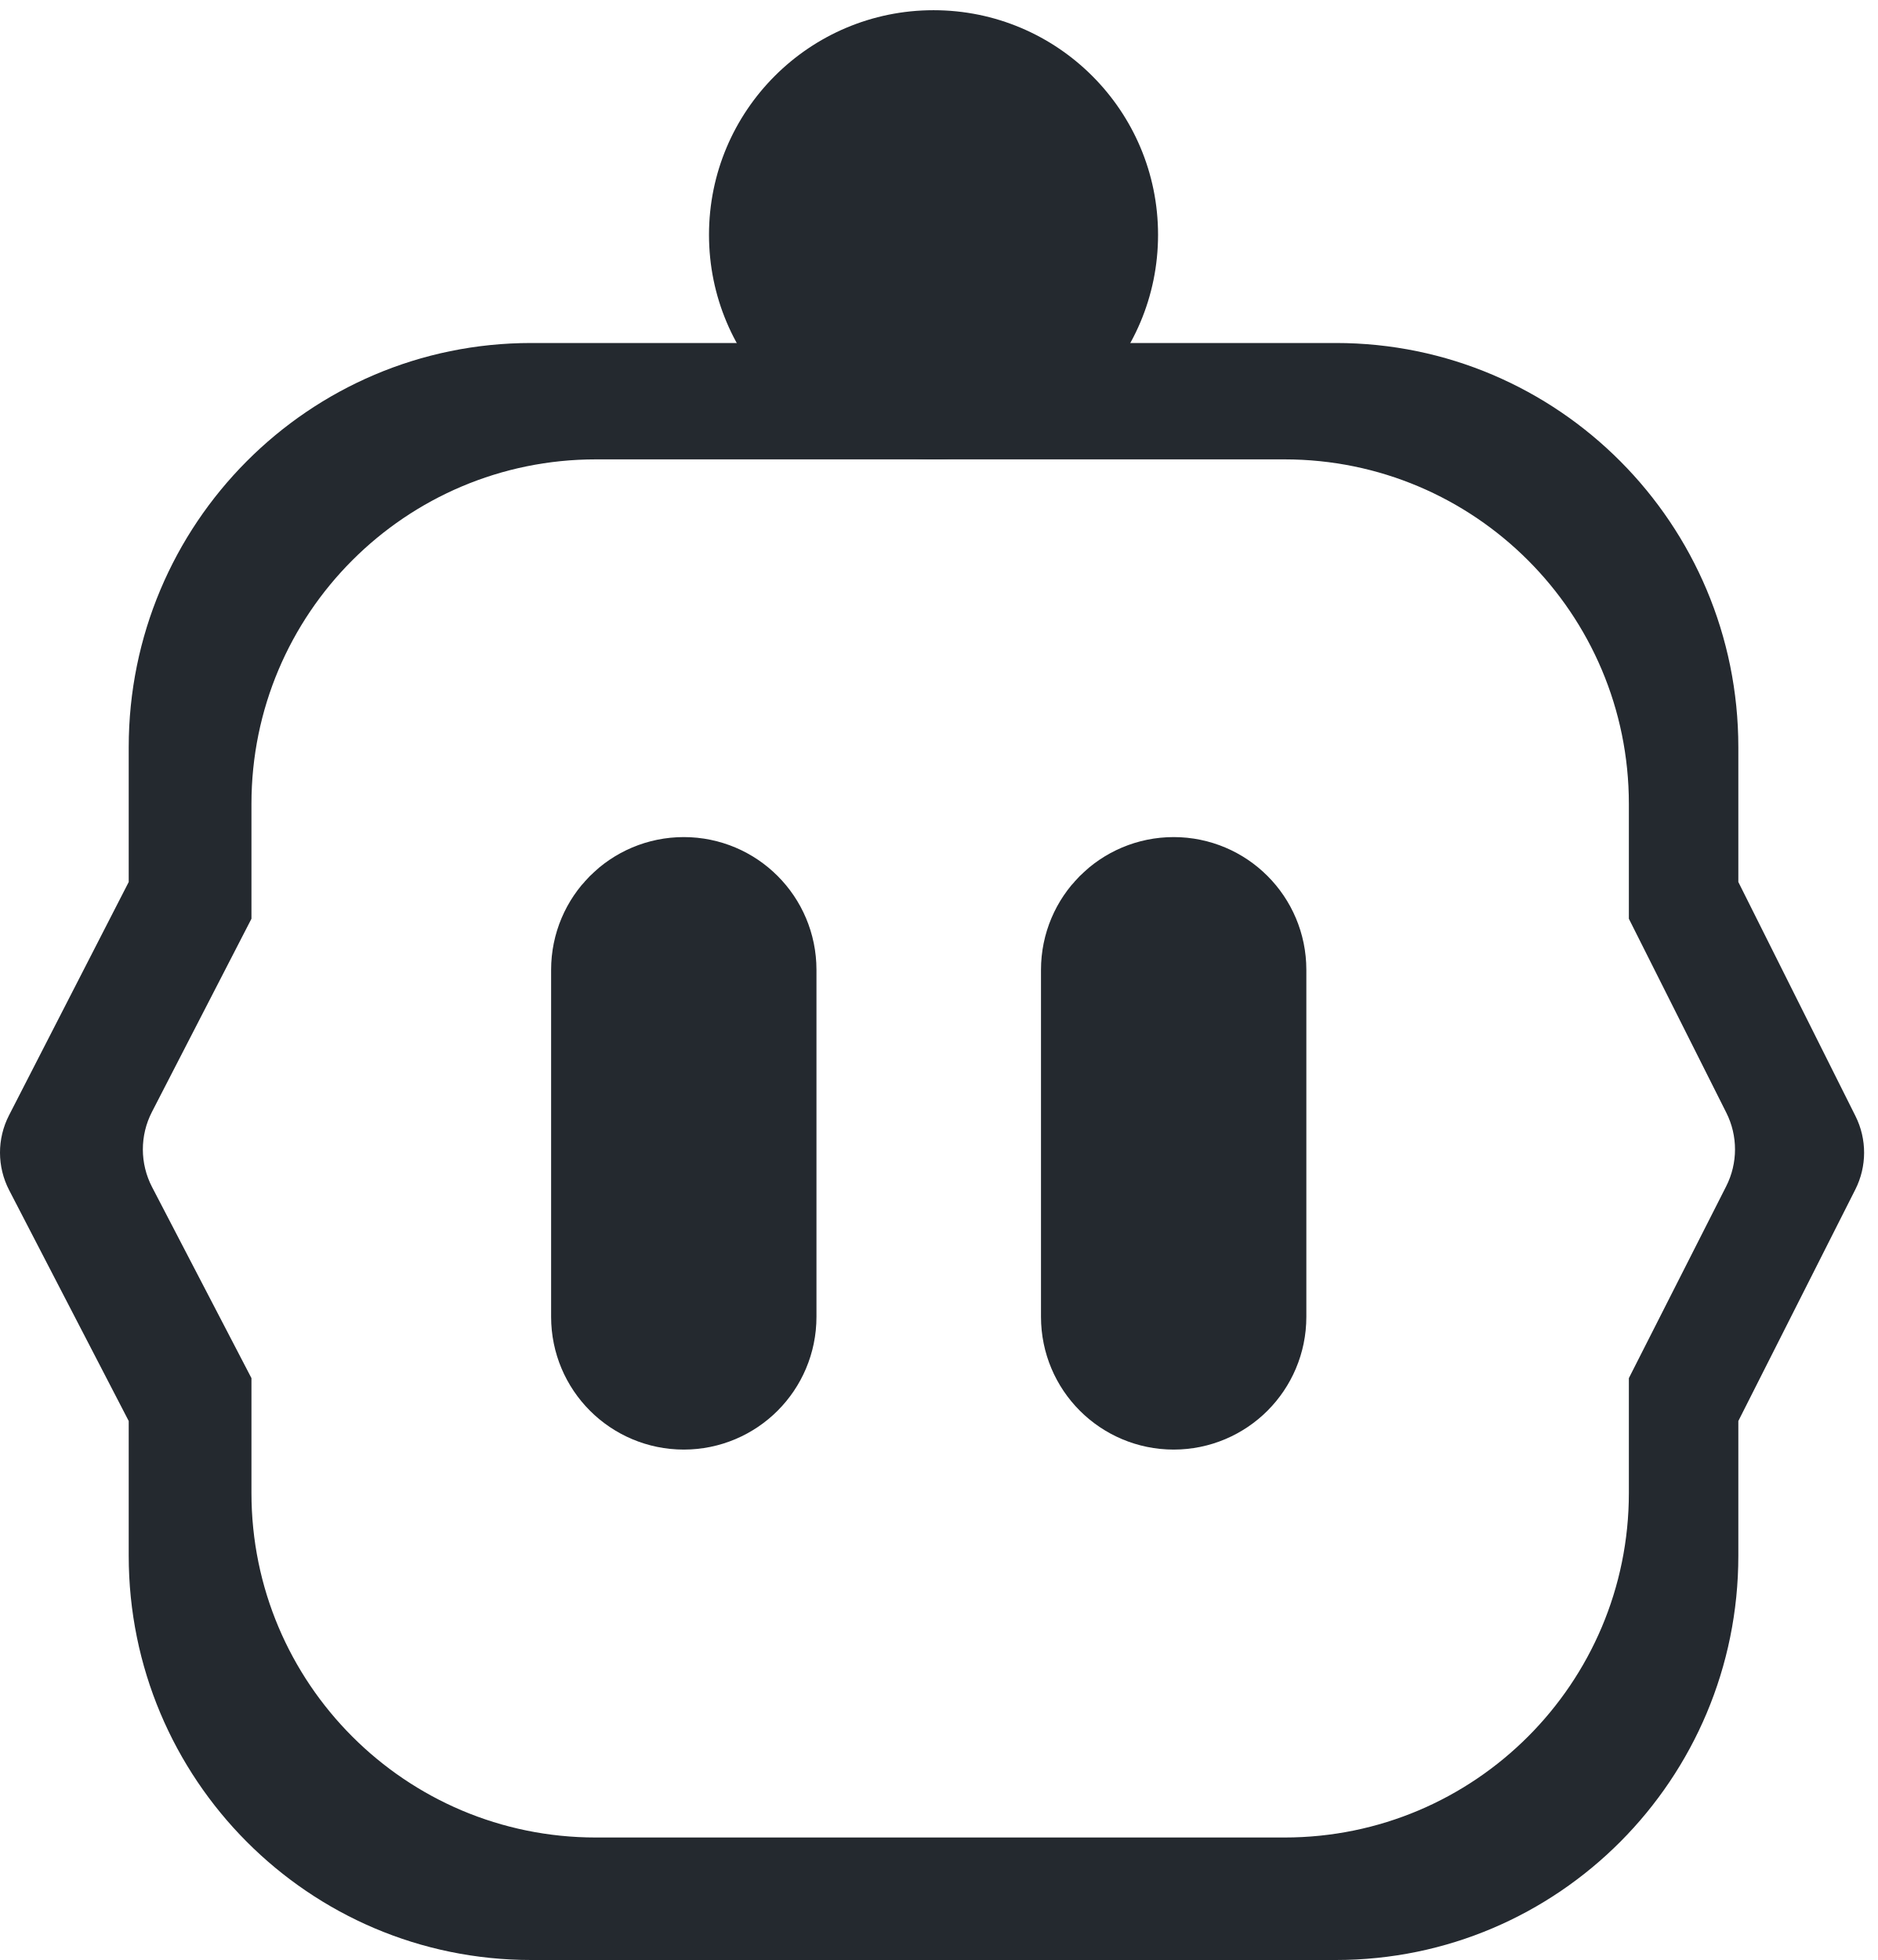
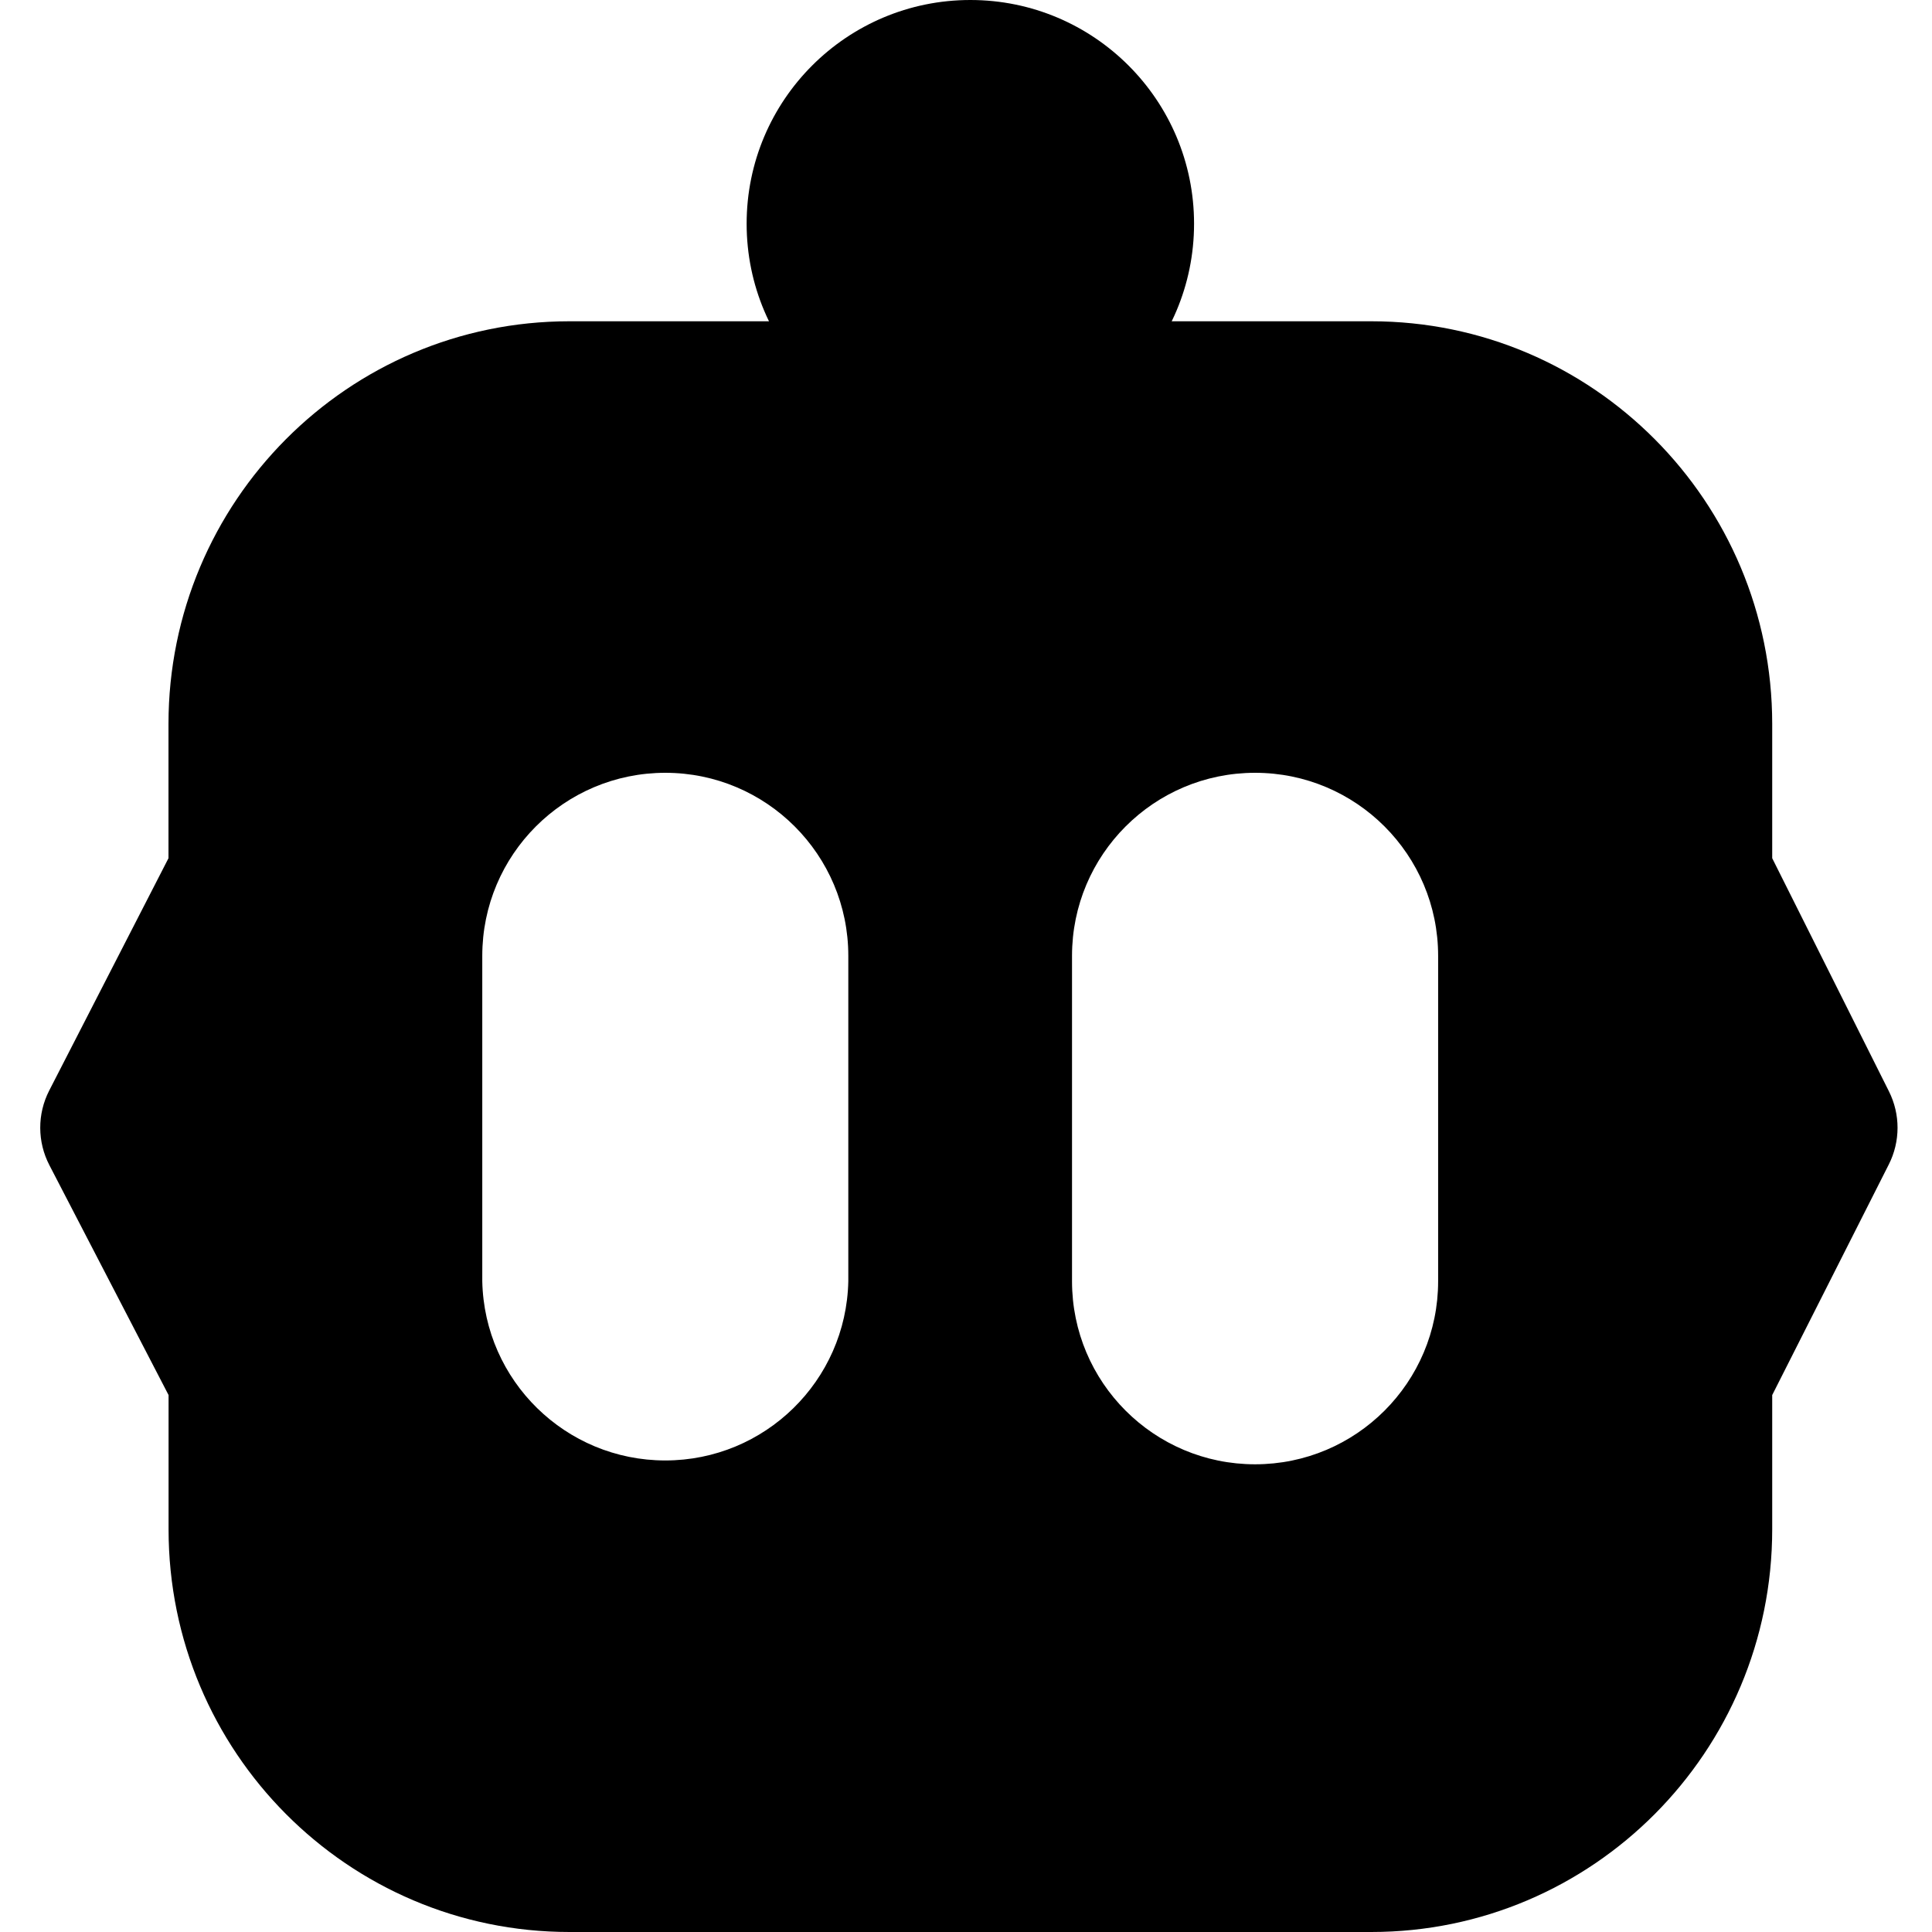
- <svg xmlns="http://www.w3.org/2000/svg" width="92px" height="96px" viewBox="0 0 92 96" version="1.1">
-   <g fill="none" fill-rule="evenodd" stroke="none" stroke-width="1">
-     <g transform="translate(-34, -40)">
-       <g transform="translate(34, 40.5)">
-         <g fill="#24292F" transform="translate(0, 0)">
-           <path d="M65.449,16.3 C76.337,16.3 85.164,25.165 85.164,36.1 L85.164,42.7 L90.903,54.165 C91.469,55.297 91.467,56.63 90.896,57.76 L85.164,69.1 L85.164,75.7 C85.164,86.636 76.337,95.5 65.449,95.5 L26.021,95.5 C15.133,95.5 6.306,86.636 6.306,75.7 L6.306,69.1 L0.449,57.795 C-0.147,56.646 -0.15,55.28 0.441,54.129 L6.306,42.7 L6.306,36.1 C6.306,25.165 15.133,16.3 26.021,16.3 L65.449,16.3 Z M62.93,22 L29.19,22 C19.872,22 12.319,29.555 12.319,38.875 L12.319,44.5 L7.443,53.963 C6.848,55.118 6.851,56.49 7.45,57.642 L12.319,67 L12.319,72.625 C12.319,81.945 19.872,89.5 29.19,89.5 L62.93,89.5 C72.248,89.5 79.801,81.945 79.801,72.625 L79.801,67 L84.568,57.606 C85.143,56.473 85.146,55.135 84.575,53.999 L79.801,44.5 L79.801,38.875 C79.801,29.555 72.248,22 62.93,22 Z" fill-rule="nonzero" />
-           <circle cx="45.735" cy="11" r="11" />
-         </g>
-         <rect x="31" y="44.5" width="5" height="22" rx="2.5" stroke="#24292F" stroke-width="8" />
-         <rect x="55" y="44.5" width="5" height="22" rx="2.5" stroke="#24292F" stroke-width="8" />
-       </g>
-     </g>
-   </g>
+ <svg xmlns="http://www.w3.org/2000/svg" fill="currentColor" fill-rule="evenodd" height="1em" style="flex:none;line-height:1" viewBox="0 0 24 24" width="1em">
+   <path d="M17.035 3.991c2.75 0 4.98 2.24 4.98 5.003v1.667l1.45 2.896a1.01 1.01 0 01-.002.909l-1.448 2.864v1.668c0 2.762-2.23 5.002-4.98 5.002H7.074c-2.751 0-4.98-2.24-4.98-5.002V17.33l-1.48-2.855a1.01 1.01 0 01-.003-.927l1.482-2.887V8.994c0-2.763 2.23-5.003 4.98-5.003h9.962zM8.265 9.6a2.274 2.274 0 00-2.274 2.274v4.042a2.274 2.274 0 004.547 0v-4.042A2.274 2.274 0 008.265 9.6zm7.326 0a2.274 2.274 0 00-2.274 2.274v4.042a2.274 2.274 0 104.548 0v-4.042A2.274 2.274 0 0015.59 9.6z" />
+   <path d="M12.054 5.558a2.779 2.779 0 100-5.558 2.779 2.779 0 000 5.558z" />
</svg>
